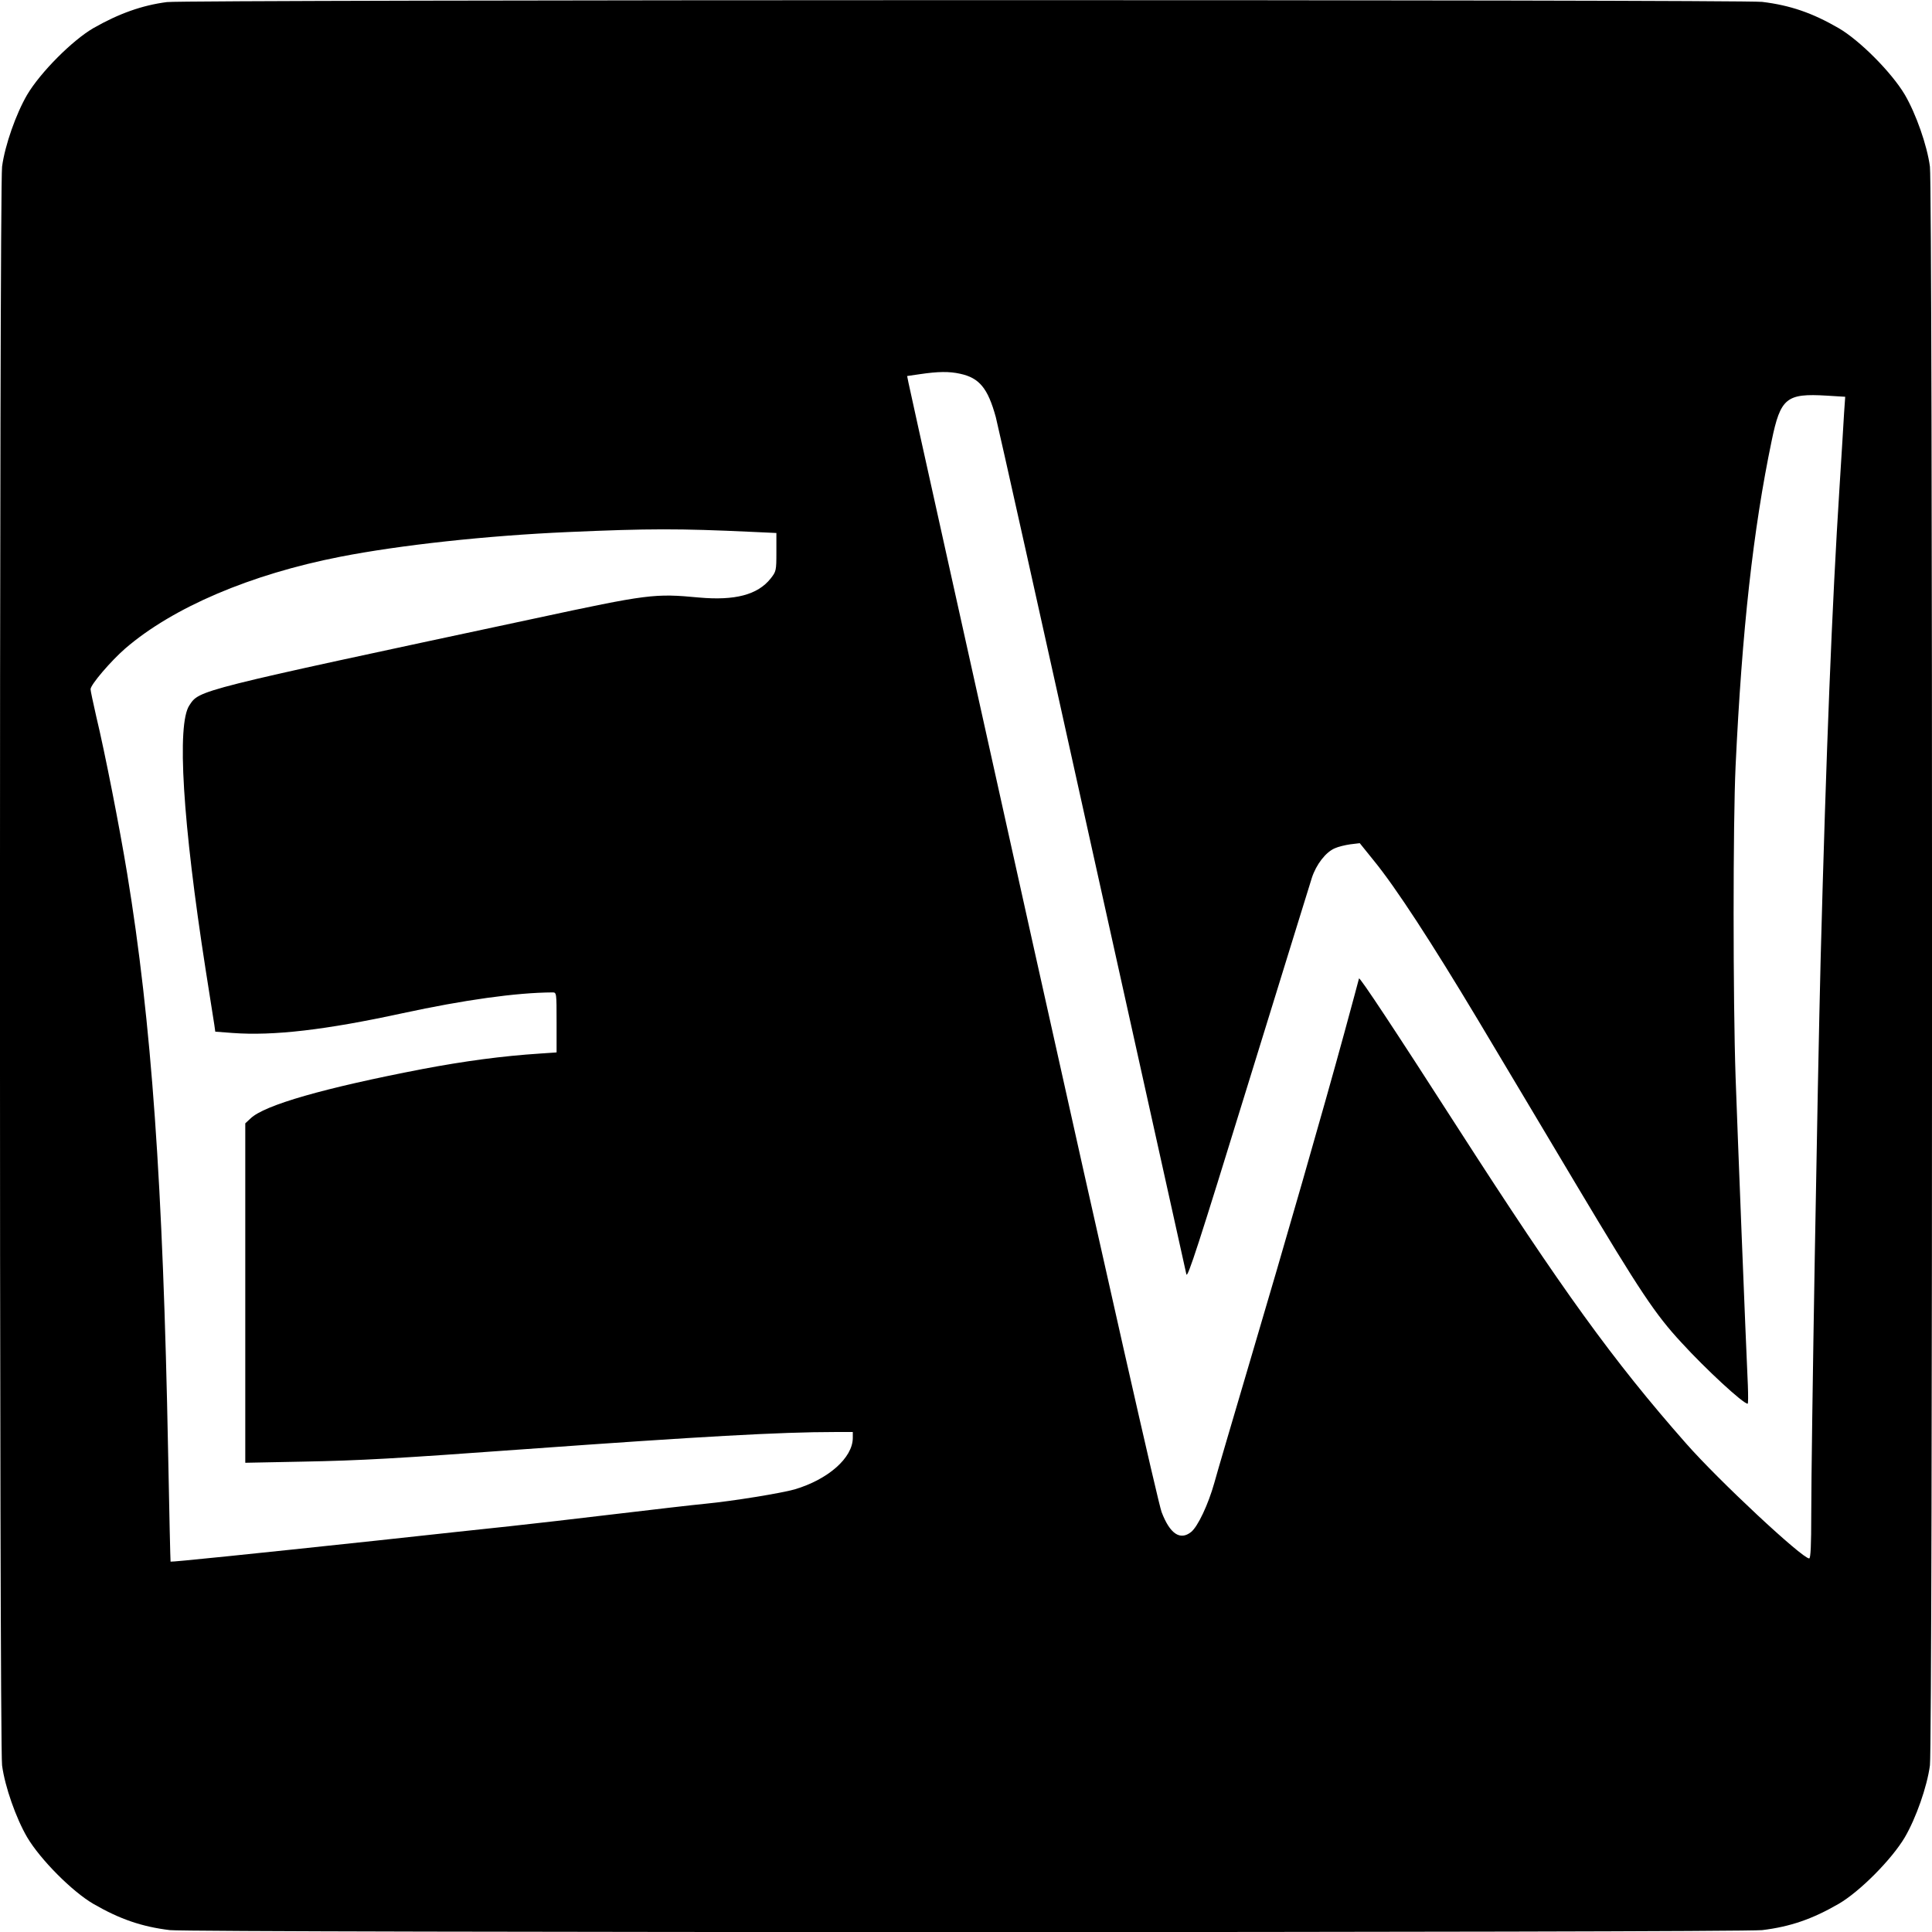
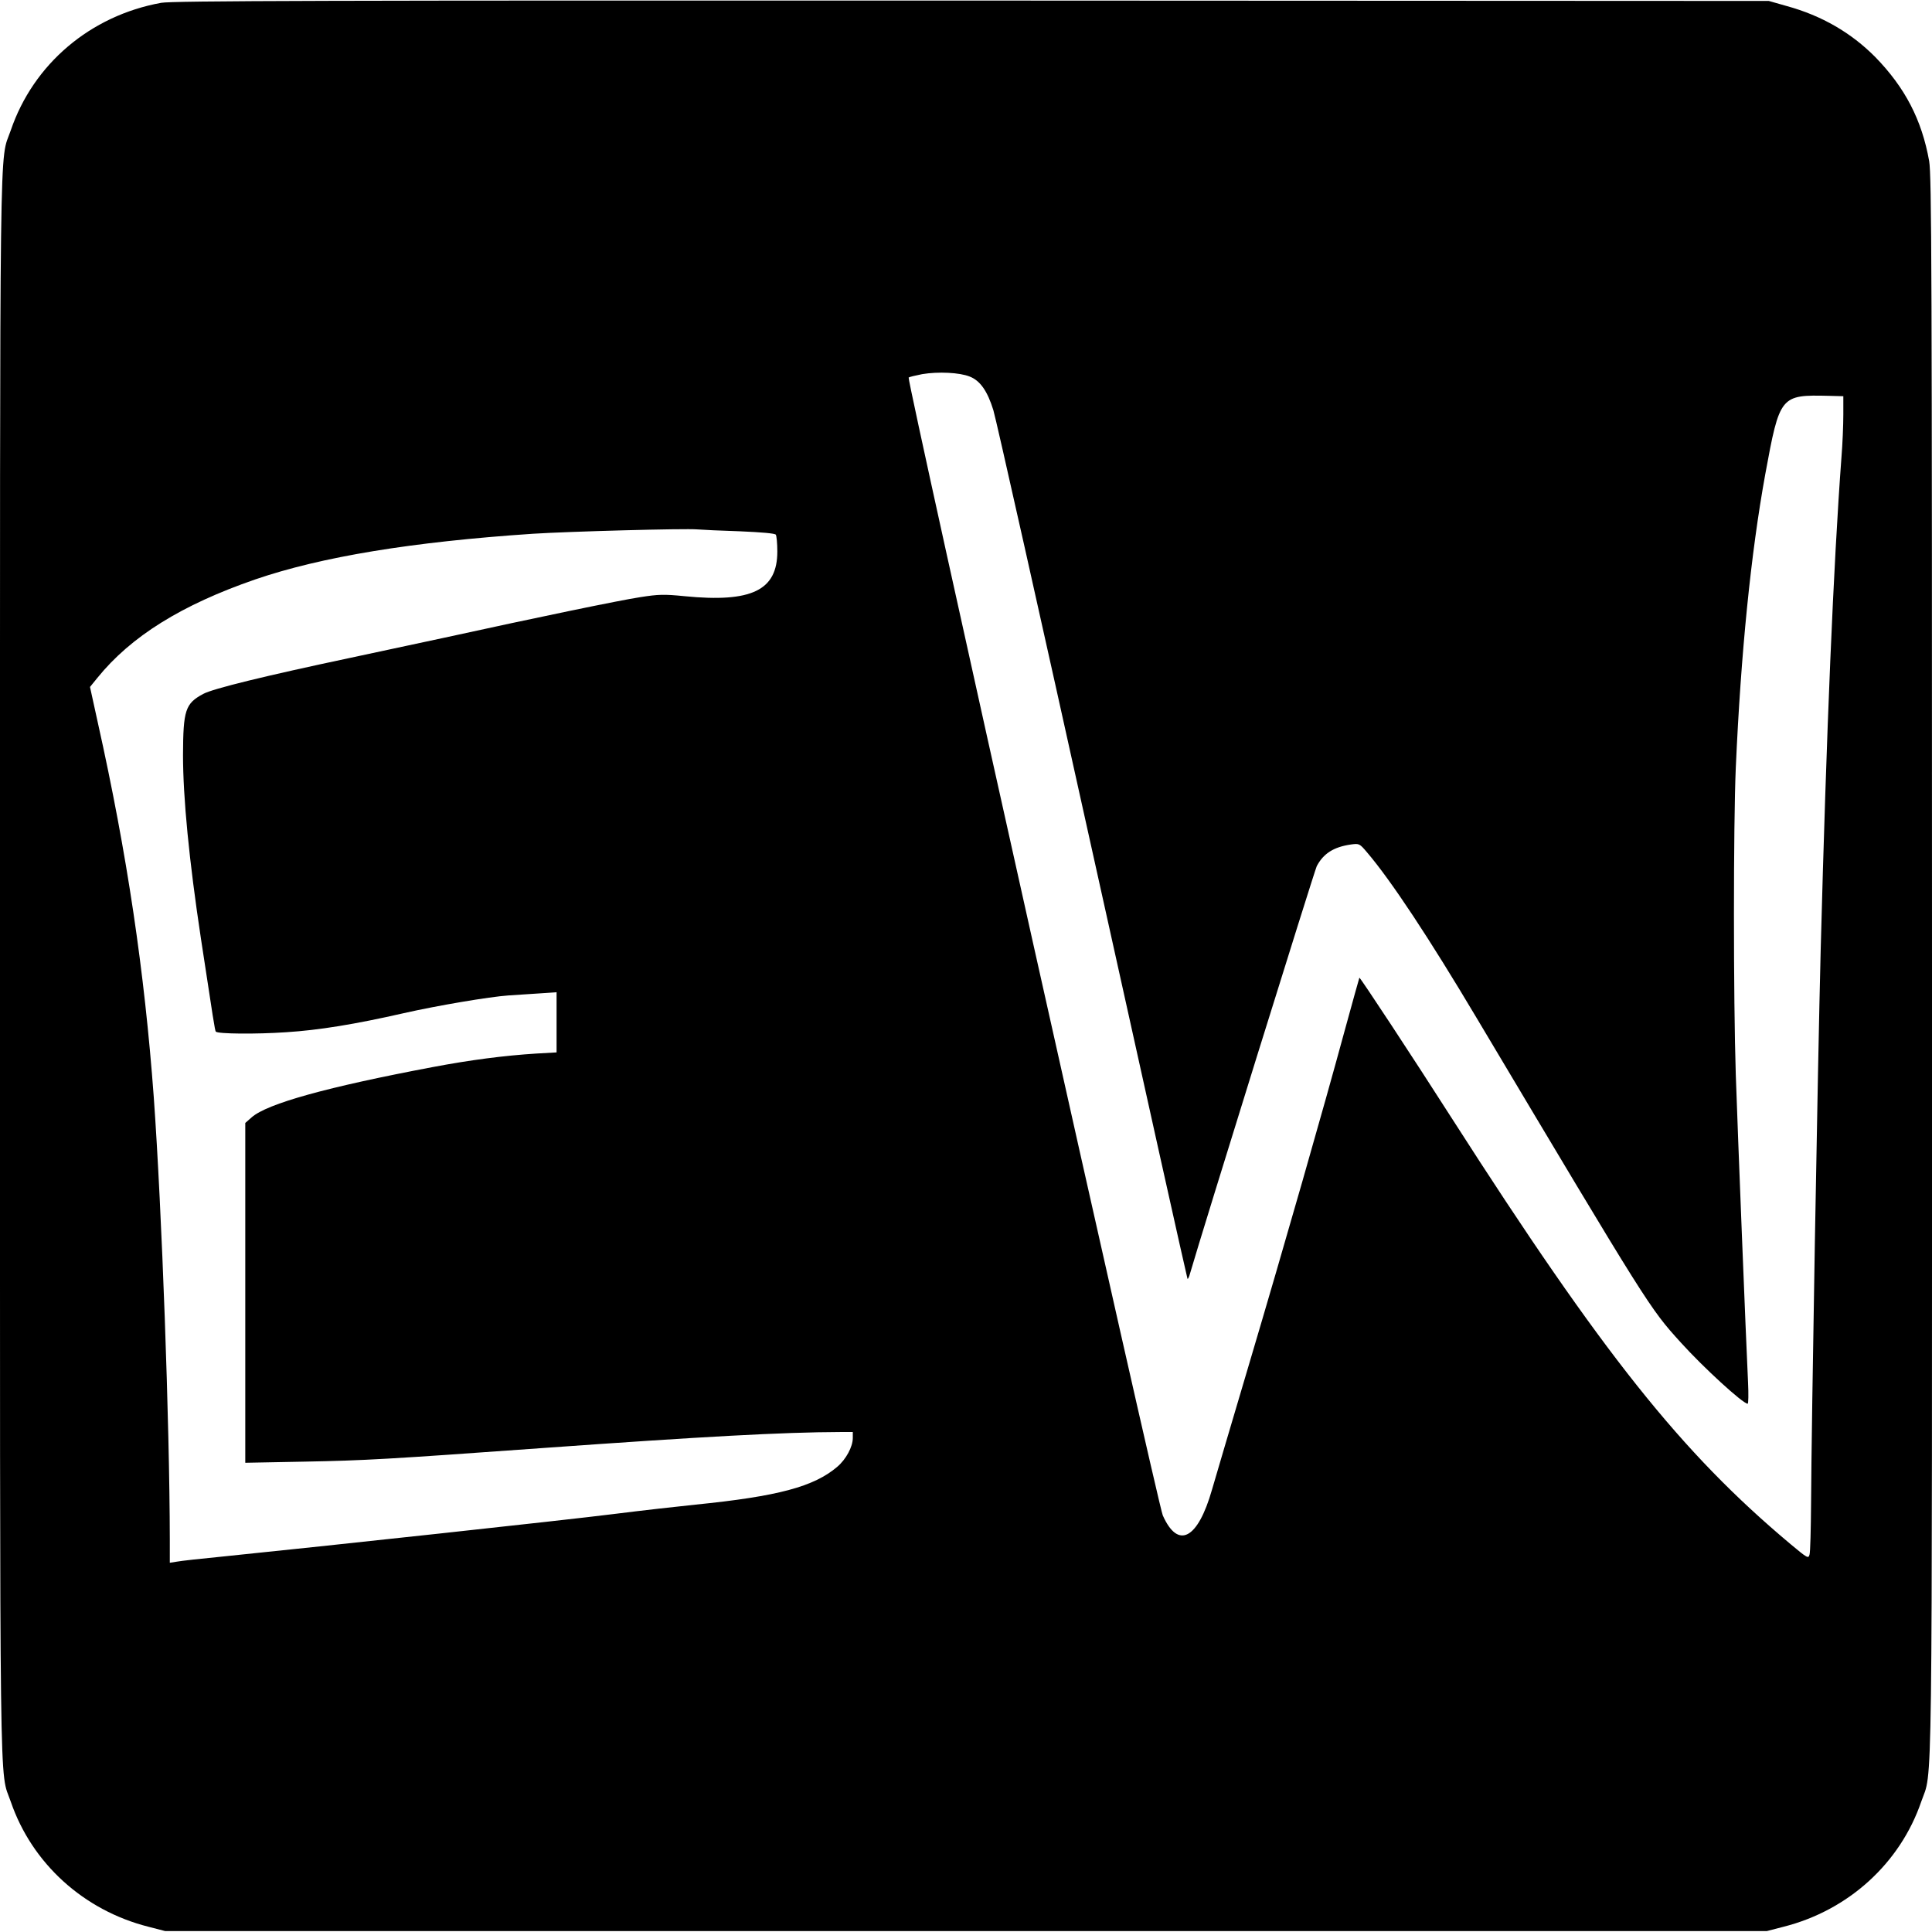
<svg xmlns="http://www.w3.org/2000/svg" version="1.0" width="1024pt" height="1024pt" viewBox="0 0 1024 1024" preserveAspectRatio="xMidYMid meet">
  <g transform="translate(0,1024) scale(0.1,-0.1)" fill="#000000" stroke="none">
-     <path d="M885 10229 c-132 -17 -255 -61 -390 -138 -112 -65 -281 -235 -351 -353 -59 -101 -118 -268 -133 -381 -15 -110 -15 -8364 0 -8474 15 -113 74 -280 133 -381 70 -118 239 -288 351 -353 140 -81 257 -121 405 -139 118 -14 8322 -14 8440 0 148 18 265 58 405 139 112 65 281 235 351 353 59 101 118 268 133 381 15 110 15 8364 0 8474 -15 113 -74 280 -133 381 -70 118 -239 288 -351 353 -140 81 -257 121 -405 139 -107 13 -8352 12 -8455 -1z m4204 -1970 c102 -22 147 -77 189 -230 12 -46 243 -1081 512 -2298 270 -1218 494 -2228 498 -2245 6 -24 64 155 326 1005 176 569 328 1062 339 1096 23 71 74 137 122 157 17 8 54 17 82 21 l50 6 75 -93 c116 -142 306 -434 551 -843 121 -203 358 -599 525 -880 335 -561 415 -681 554 -831 129 -141 327 -324 351 -324 3 0 3 44 1 98 -11 234 -55 1345 -65 1632 -14 412 -14 1352 0 1650 34 721 93 1252 191 1723 47 228 78 253 292 240 l98 -6 -6 -86 c-2 -47 -14 -223 -24 -391 -40 -624 -71 -1407 -100 -2495 -17 -667 -50 -2591 -50 -2952 0 -162 -3 -233 -11 -233 -37 0 -479 412 -653 610 -386 438 -658 815 -1208 1670 -336 523 -522 804 -525 794 -1 -5 -36 -135 -78 -289 -112 -410 -314 -1113 -500 -1740 -89 -302 -175 -593 -189 -645 -32 -114 -87 -231 -123 -260 -58 -46 -112 -10 -156 105 -17 42 -288 1240 -682 3011 -359 1618 -657 2957 -660 2976 l-7 35 69 10 c95 14 154 15 212 2z m-1104 -838 l130 -6 0 -102 c0 -98 -1 -102 -31 -140 -69 -86 -189 -117 -379 -100 -236 22 -266 19 -875 -112 -1798 -384 -1772 -378 -1826 -459 -68 -100 -36 -619 86 -1402 22 -140 43 -271 46 -292 l5 -36 92 -7 c217 -16 492 16 902 105 324 70 601 109 793 110 22 0 22 -1 22 -159 l0 -159 -87 -6 c-201 -13 -401 -40 -623 -82 -520 -100 -839 -191 -912 -262 l-28 -26 0 -899 0 -900 303 6 c312 6 490 16 1192 67 916 66 1342 90 1628 90 l97 0 0 -32 c-1 -105 -130 -219 -308 -272 -70 -20 -327 -62 -472 -76 -63 -6 -279 -31 -480 -55 -201 -24 -450 -53 -555 -64 -104 -11 -422 -45 -705 -76 -664 -71 -1093 -115 -1096 -112 -1 1 -7 263 -13 582 -27 1422 -88 2280 -217 3065 -40 244 -118 642 -164 833 -16 71 -30 135 -30 144 0 24 107 149 184 216 253 218 664 393 1139 486 317 62 775 112 1207 131 433 19 587 19 975 1z" />
+     <path d="M854 10225 c-375 -68 -677 -324 -797 -676 -61 -177 -57 143 -57 -4429 0 -4572 -4 -4252 57 -4429 112 -327 386 -576 729 -663 l89 -23 4245 0 4245 0 89 23 c343 87 617 336 729 663 61 177 57 -143 57 4429 0 3716 -2 4187 -15 4266 -39 219 -128 390 -286 552 -127 128 -283 219 -469 270 l-95 27 -4225 2 c-3403 1 -4239 -1 -4296 -12z m4286 -1981 c56 -22 94 -78 125 -178 14 -45 250 -1098 525 -2340 275 -1243 502 -2262 504 -2264 3 -2 9 11 14 30 62 215 658 2130 671 2157 35 67 90 102 181 115 44 6 46 5 85 -41 128 -150 329 -454 583 -881 912 -1530 915 -1535 1080 -1717 121 -134 330 -325 355 -325 4 0 5 51 2 113 -11 227 -55 1331 -65 1632 -13 401 -13 1324 0 1625 27 610 80 1136 156 1555 77 419 80 423 337 417 l77 -2 0 -97 c0 -54 -4 -156 -10 -228 -42 -567 -79 -1435 -110 -2610 -16 -625 -49 -2513 -51 -2935 -1 -135 -4 -256 -8 -269 -6 -23 -10 -21 -101 55 -580 486 -994 1007 -1790 2249 -211 330 -492 757 -495 753 -1 -2 -37 -131 -80 -288 -108 -398 -313 -1115 -509 -1775 -91 -308 -178 -600 -192 -650 -75 -263 -180 -319 -261 -137 -27 61 -1358 6020 -1347 6031 3 3 36 11 72 18 84 14 198 9 252 -13z m-1218 -820 c115 -5 186 -11 190 -18 4 -6 8 -46 8 -89 0 -206 -136 -272 -491 -237 -110 11 -139 10 -235 -5 -112 -17 -541 -106 -1039 -215 -154 -33 -377 -81 -495 -106 -453 -96 -732 -164 -783 -192 -95 -51 -106 -86 -107 -323 0 -227 32 -557 95 -974 65 -427 74 -488 79 -493 12 -12 212 -14 373 -3 173 11 364 42 623 101 176 40 454 87 555 94 44 3 119 8 168 11 l87 6 0 -160 0 -159 -107 -6 c-173 -11 -350 -34 -551 -72 -556 -105 -875 -193 -958 -266 l-34 -30 0 -901 0 -900 313 6 c321 6 443 13 1262 72 852 61 1274 84 1578 85 l67 0 0 -32 c0 -46 -36 -113 -82 -152 -124 -106 -315 -157 -753 -201 -88 -9 -284 -31 -435 -50 -245 -31 -1529 -170 -2070 -225 -113 -11 -222 -23 -242 -27 l-38 -6 0 124 c-1 611 -42 1744 -85 2344 -49 665 -141 1288 -297 1987 l-41 187 39 48 c178 220 446 387 837 522 350 120 830 199 1472 242 189 12 806 29 872 23 24 -2 125 -7 225 -10z" />
  </g>
</svg>
